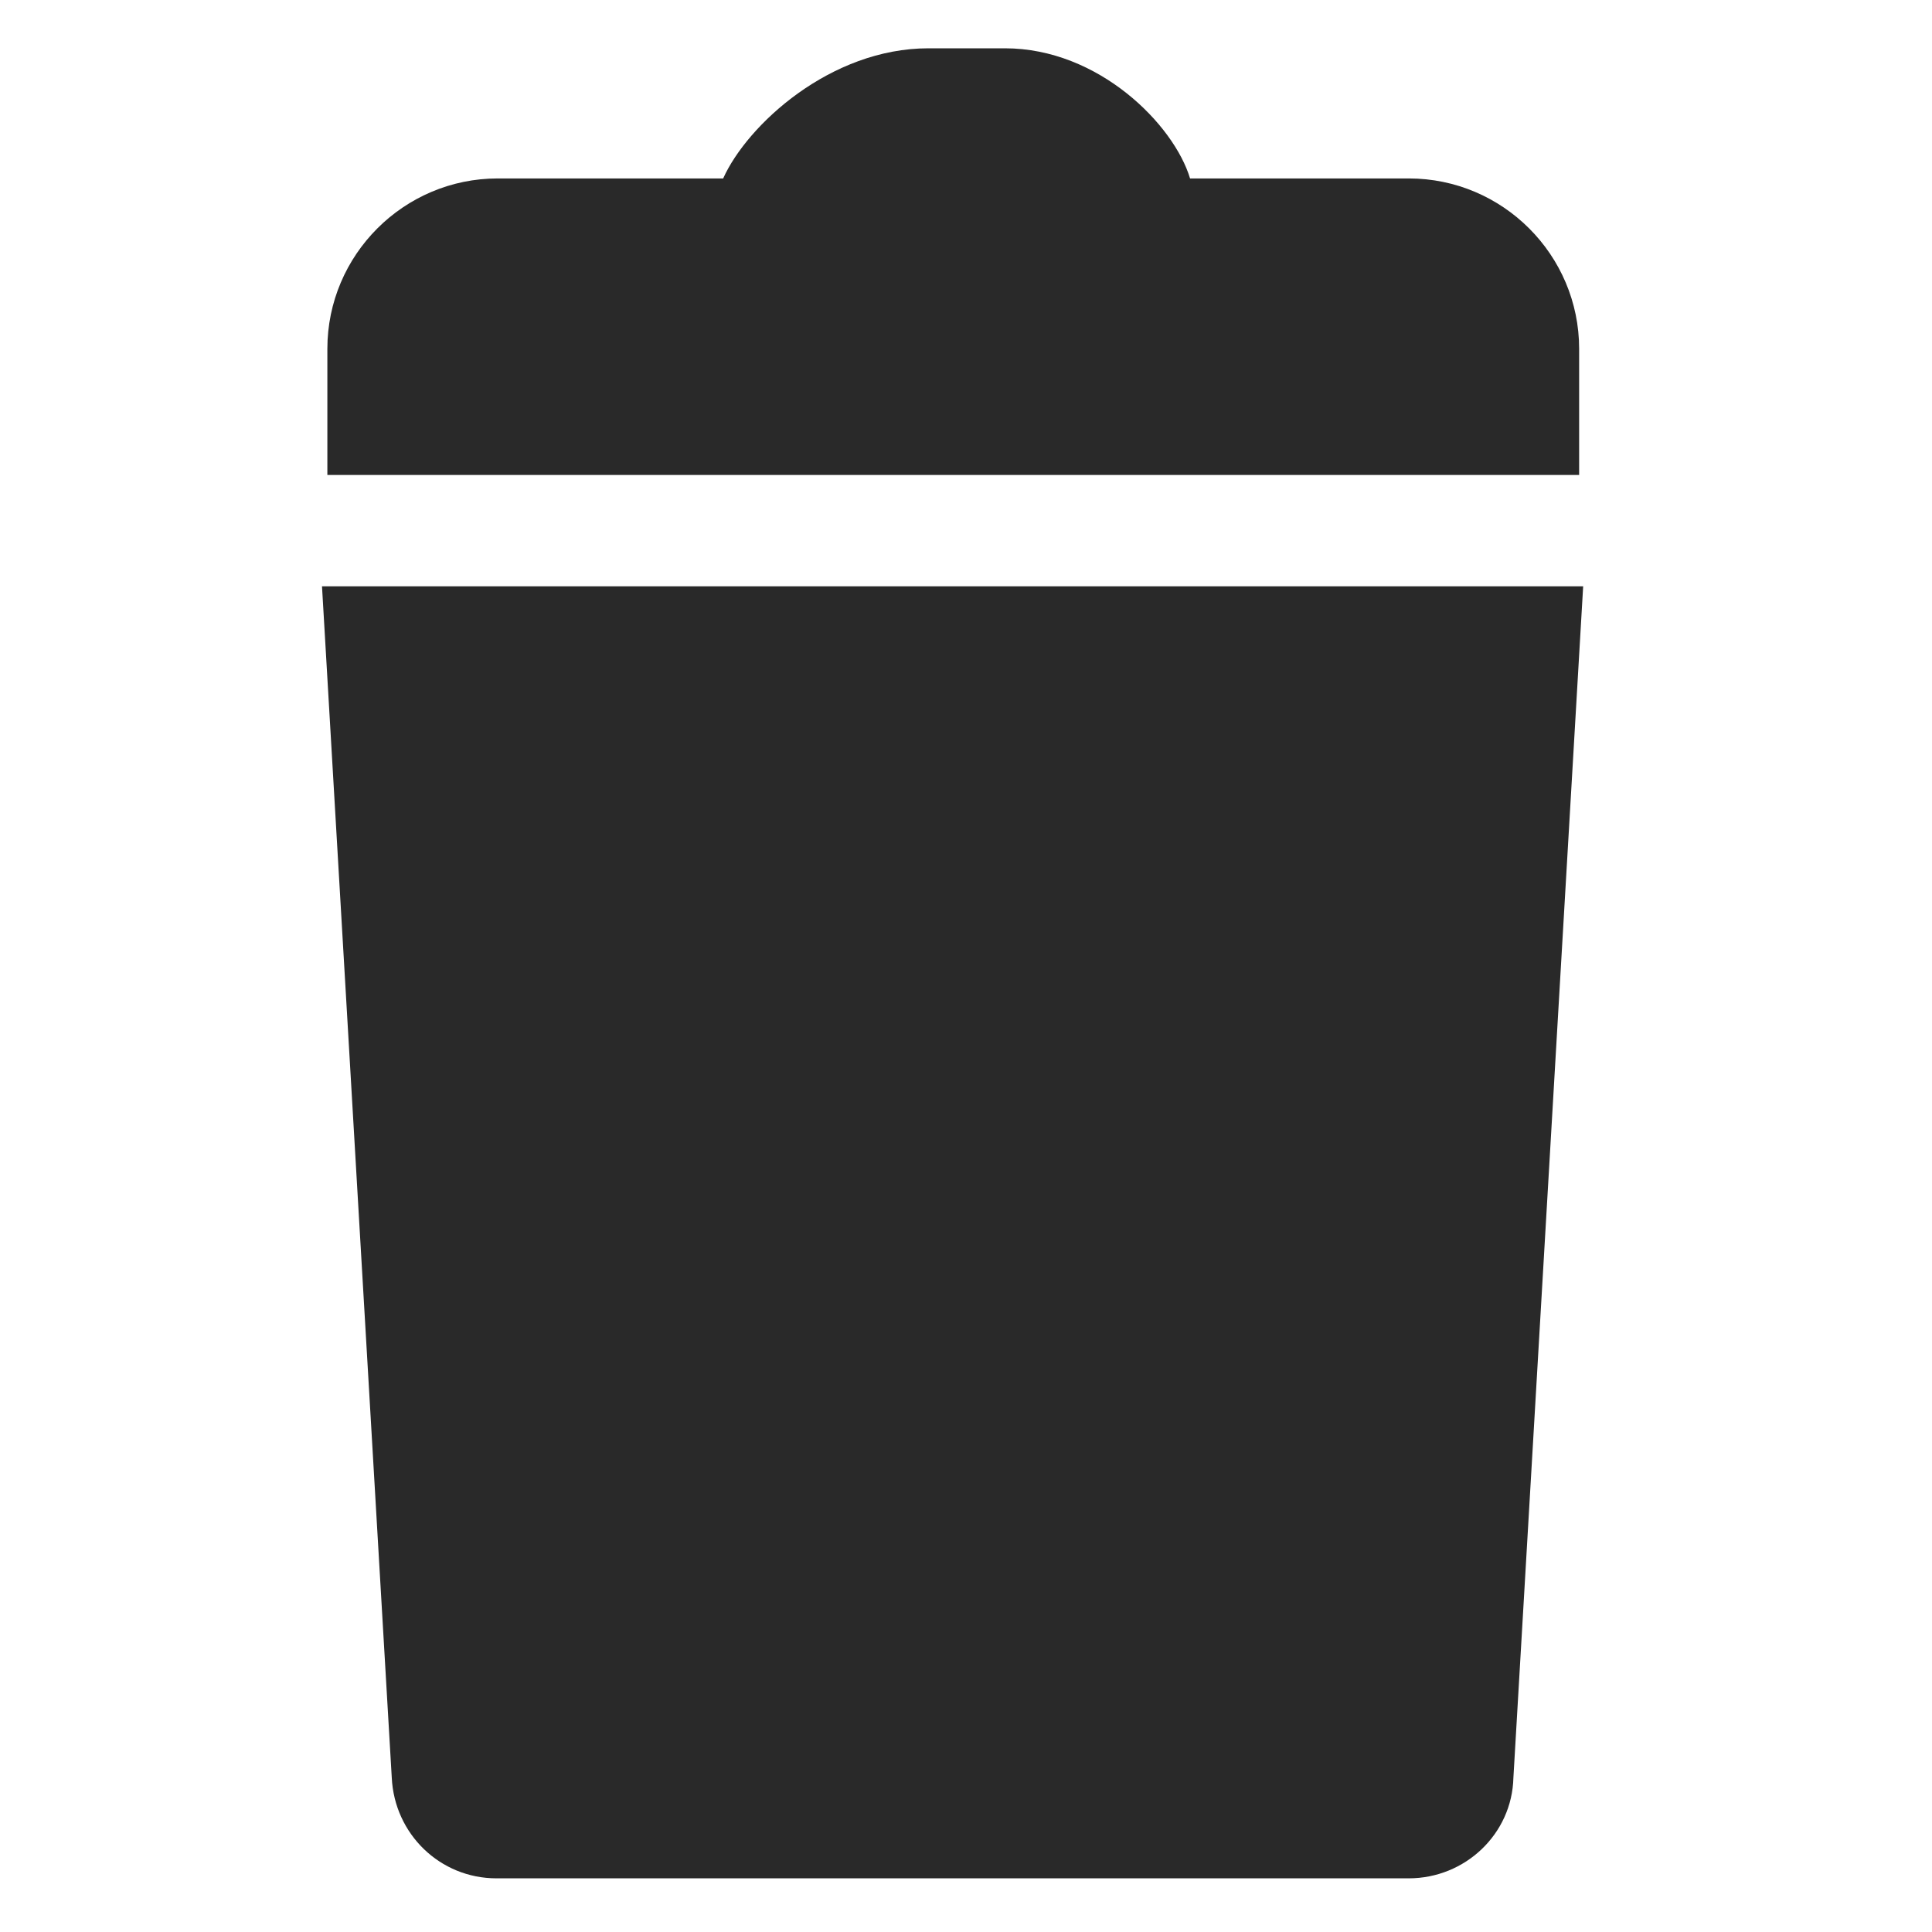
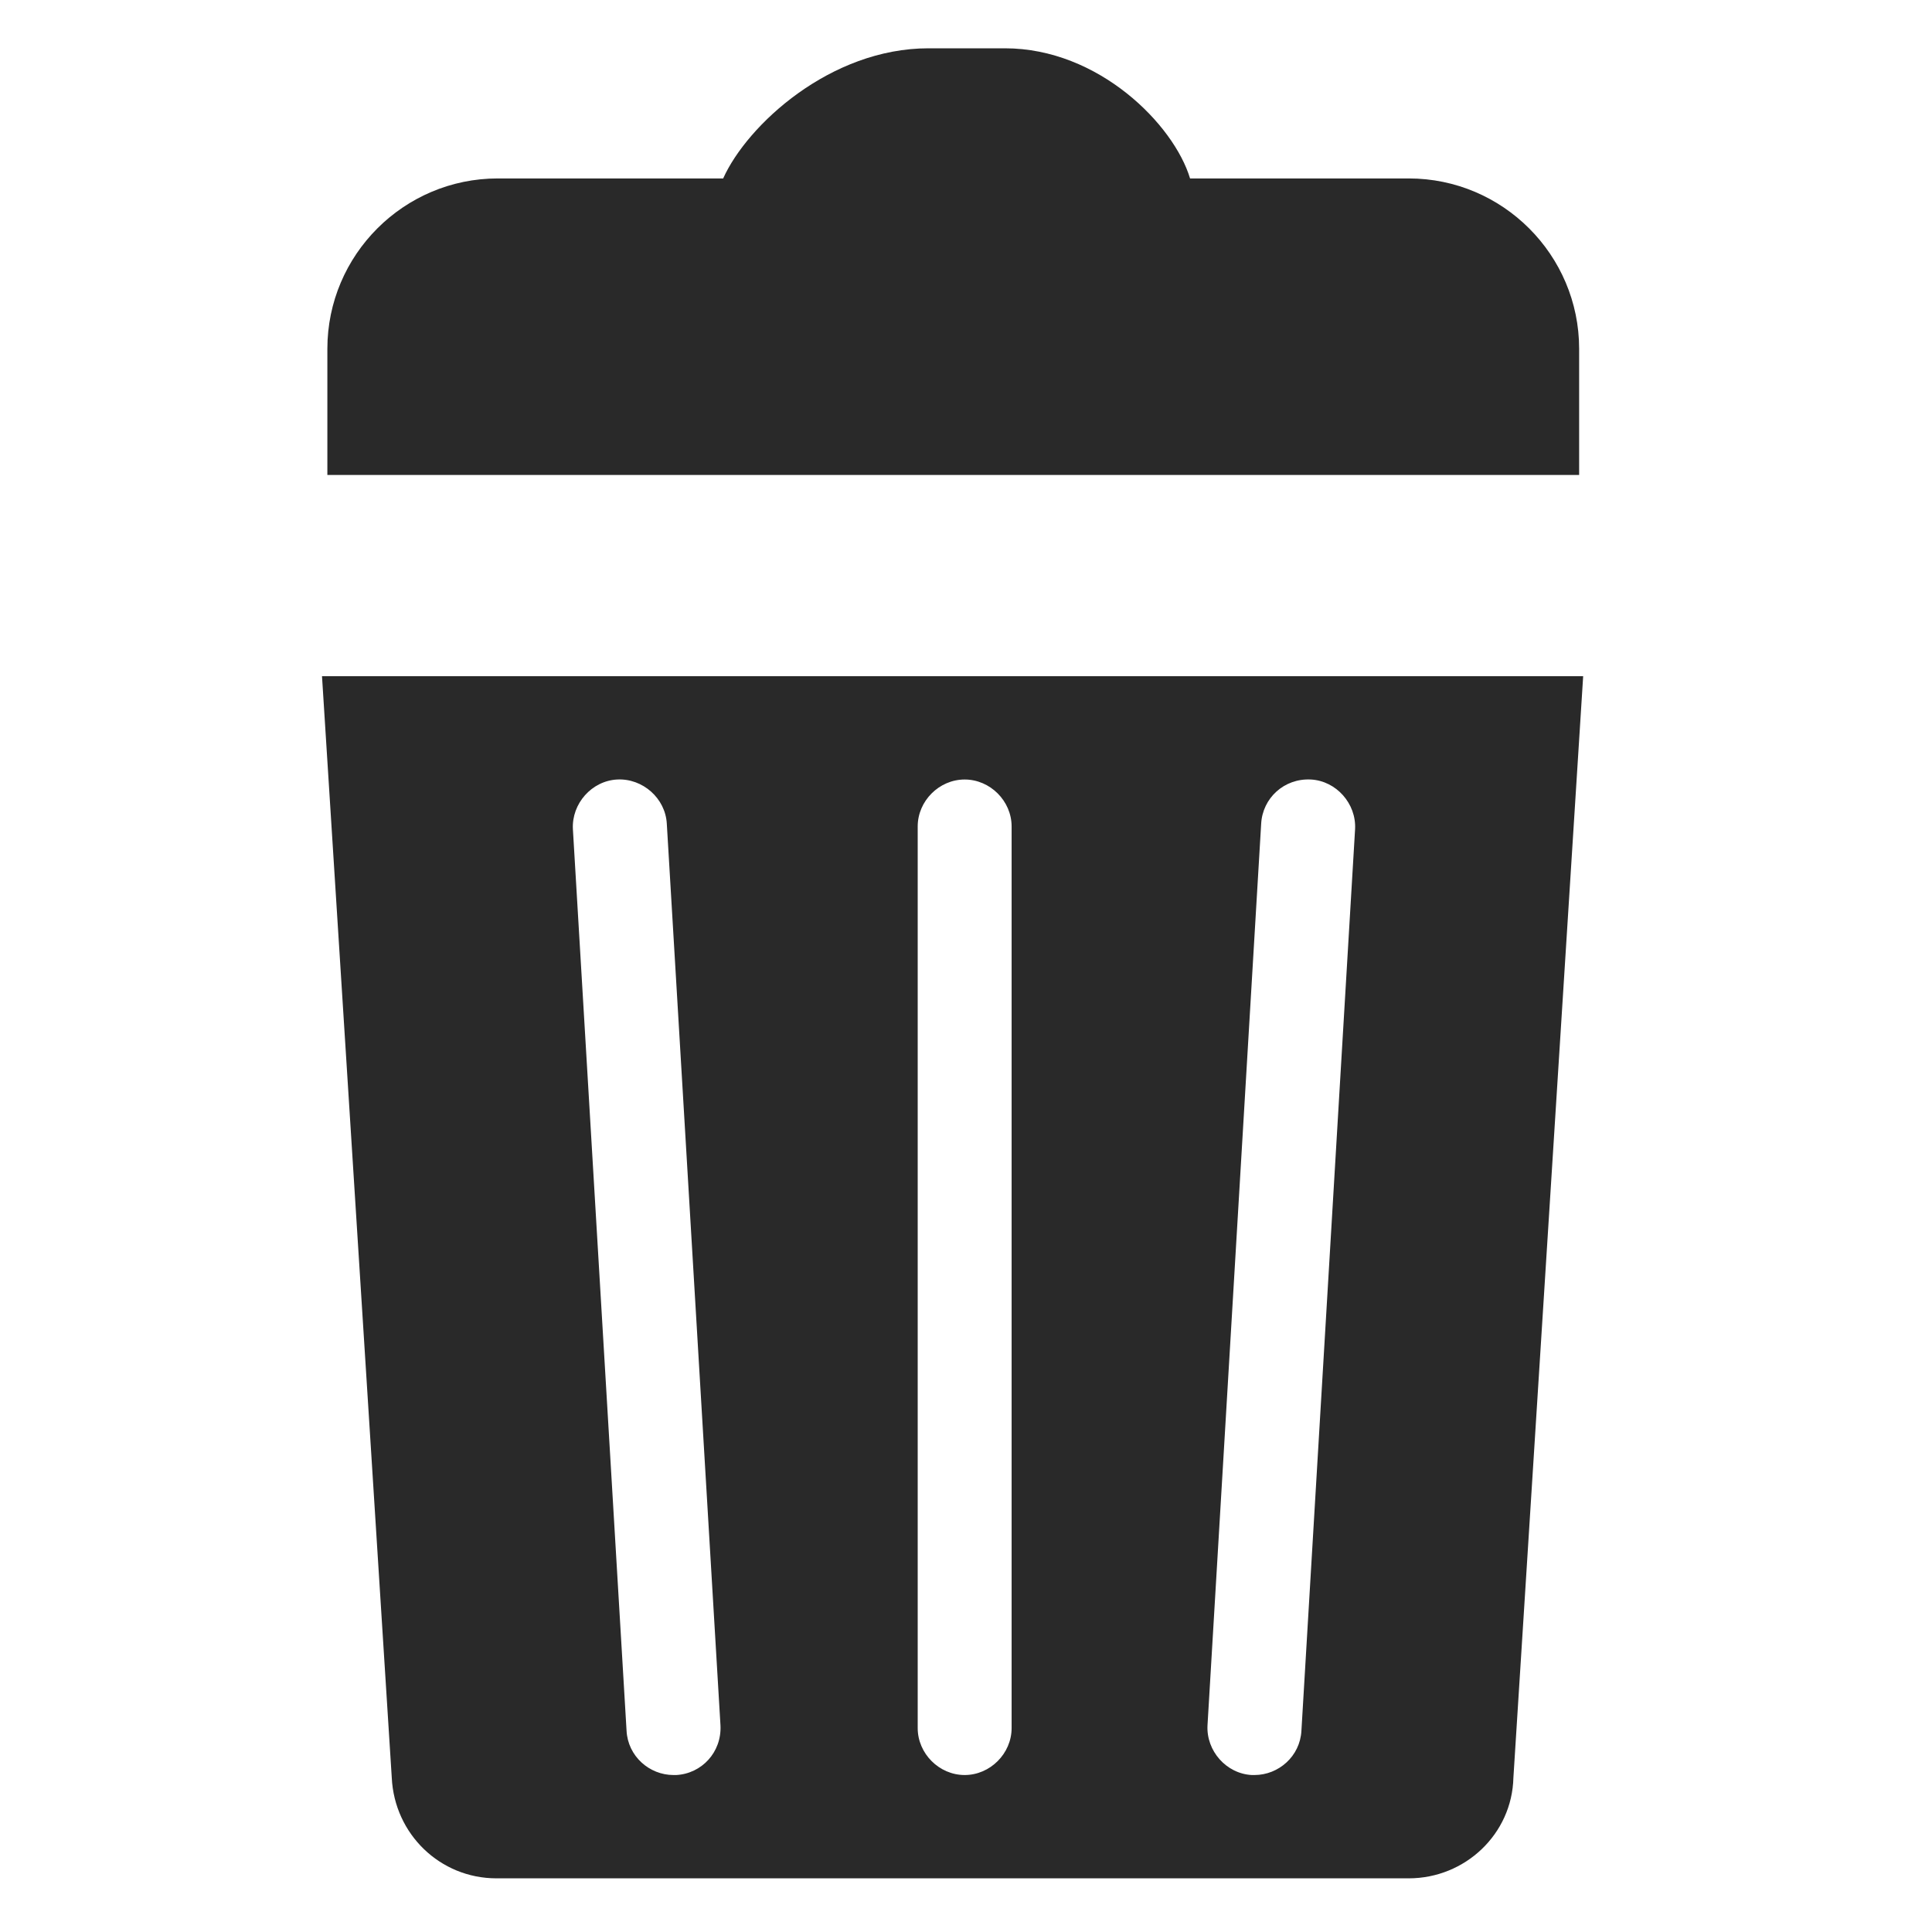
<svg xmlns="http://www.w3.org/2000/svg" version="1.1" id="Layer_1" x="0px" y="0px" viewBox="0 0 144 144" style="enable-background:new 0 0 144 144;" xml:space="preserve">
  <style type="text/css">
	.st0{fill:#292929;}
</style>
  <path class="st0" d="M105,13.3H88.7c-1.2-4-6.8-9.7-13.8-9.7h-5.7c-7.3,0-13.5,5.7-15.3,9.7H37.1c-7,0-12.7,5.7-12.7,12.7v9.4h93.3  V26C117.7,19,112,13.3,105,13.3z" />
-   <path class="st0" d="M24,43.7l5.2,88.8c0.2,4.2,3.6,7.5,7.8,7.5h68c4.2,0,7.7-3.3,7.8-7.5l5.2-88.8C118,43.7,24,43.7,24,43.7z" />
+   <path class="st0" d="M24,50.4l5.2,82.1c0.2,4.2,3.6,7.5,7.8,7.5h68c4.2,0,7.7-3.3,7.8-7.5l5.2-82.1H24z M50.4,132.3  c-0.1,0-0.1,0-0.2,0c-1.8,0-3.4-1.4-3.5-3.3l-4-67.2c-0.1-1.9,1.4-3.6,3.3-3.7c1.9-0.1,3.6,1.4,3.7,3.3l4,67.2  C53.8,130.6,52.3,132.2,50.4,132.3z M75.4,128.8c0,1.9-1.6,3.5-3.5,3.5s-3.5-1.6-3.5-3.5V61.6c0-1.9,1.6-3.5,3.5-3.5  s3.5,1.6,3.5,3.5V128.8z M97,129c-0.1,1.9-1.7,3.3-3.5,3.3c-0.1,0-0.1,0-0.2,0c-1.9-0.1-3.4-1.8-3.3-3.7l4-67.2  c0.1-1.9,1.7-3.4,3.7-3.3c1.9,0.1,3.4,1.8,3.3,3.7L97,129z" />
</svg>
